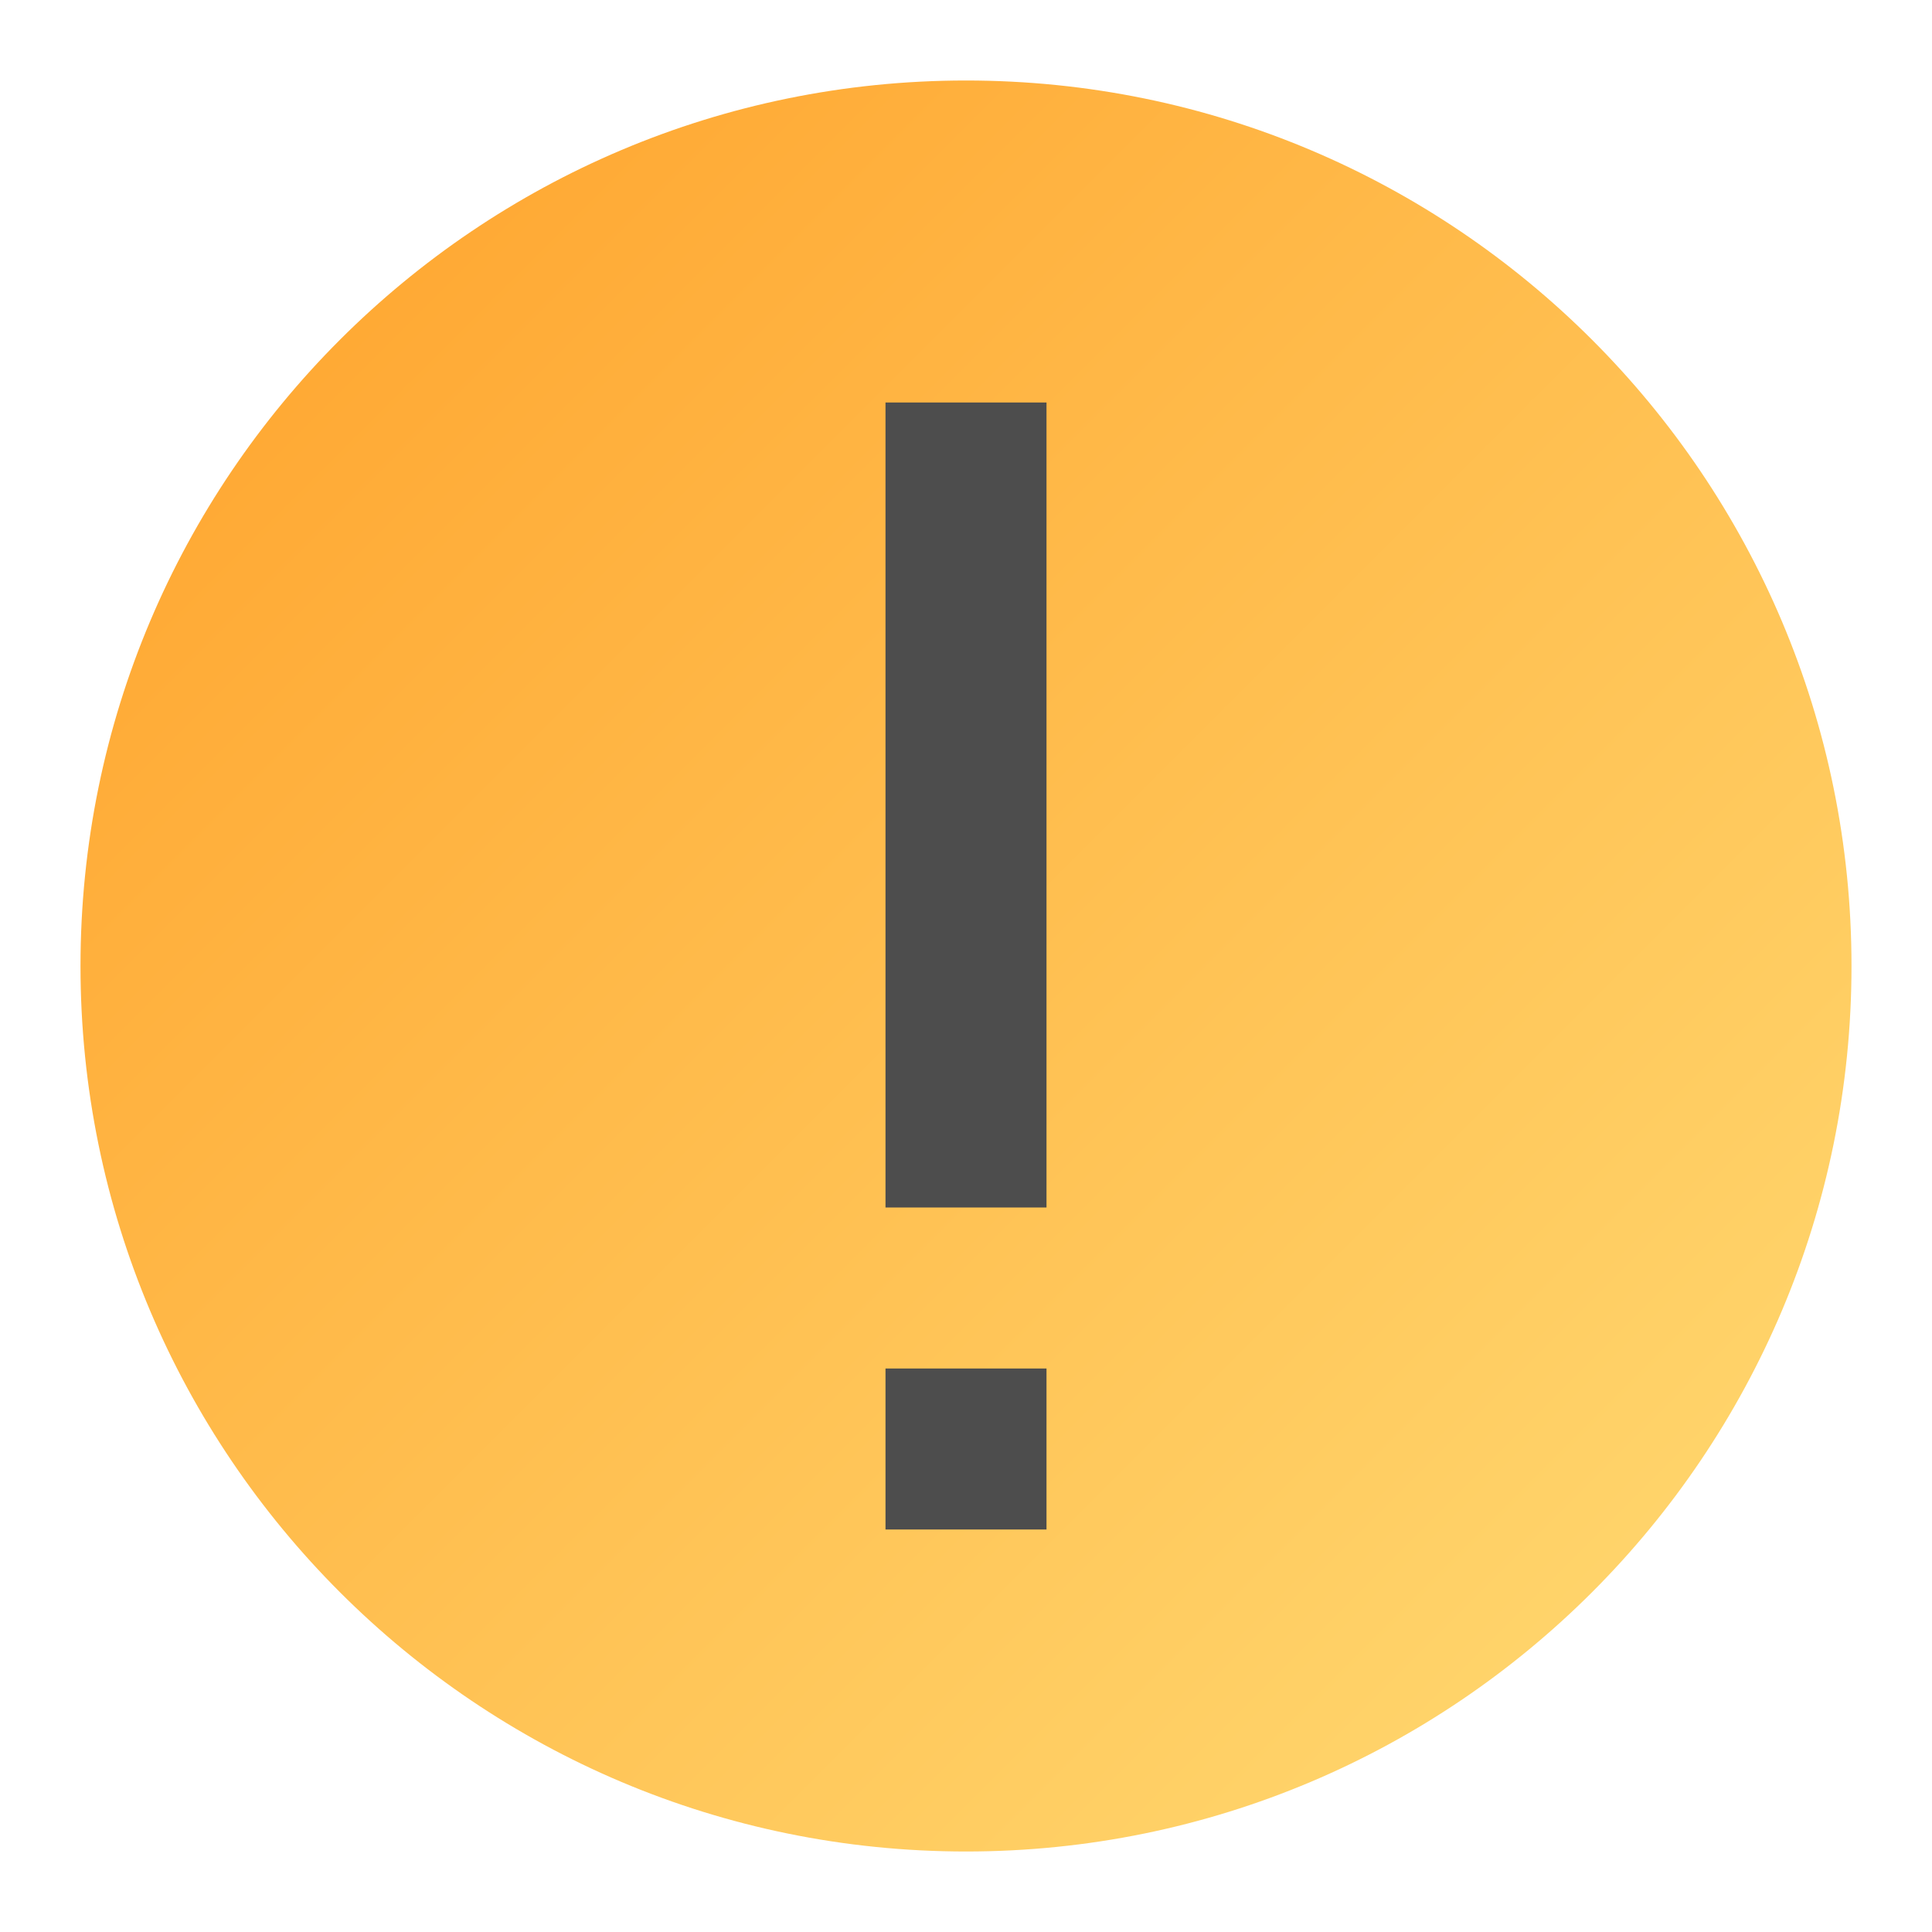
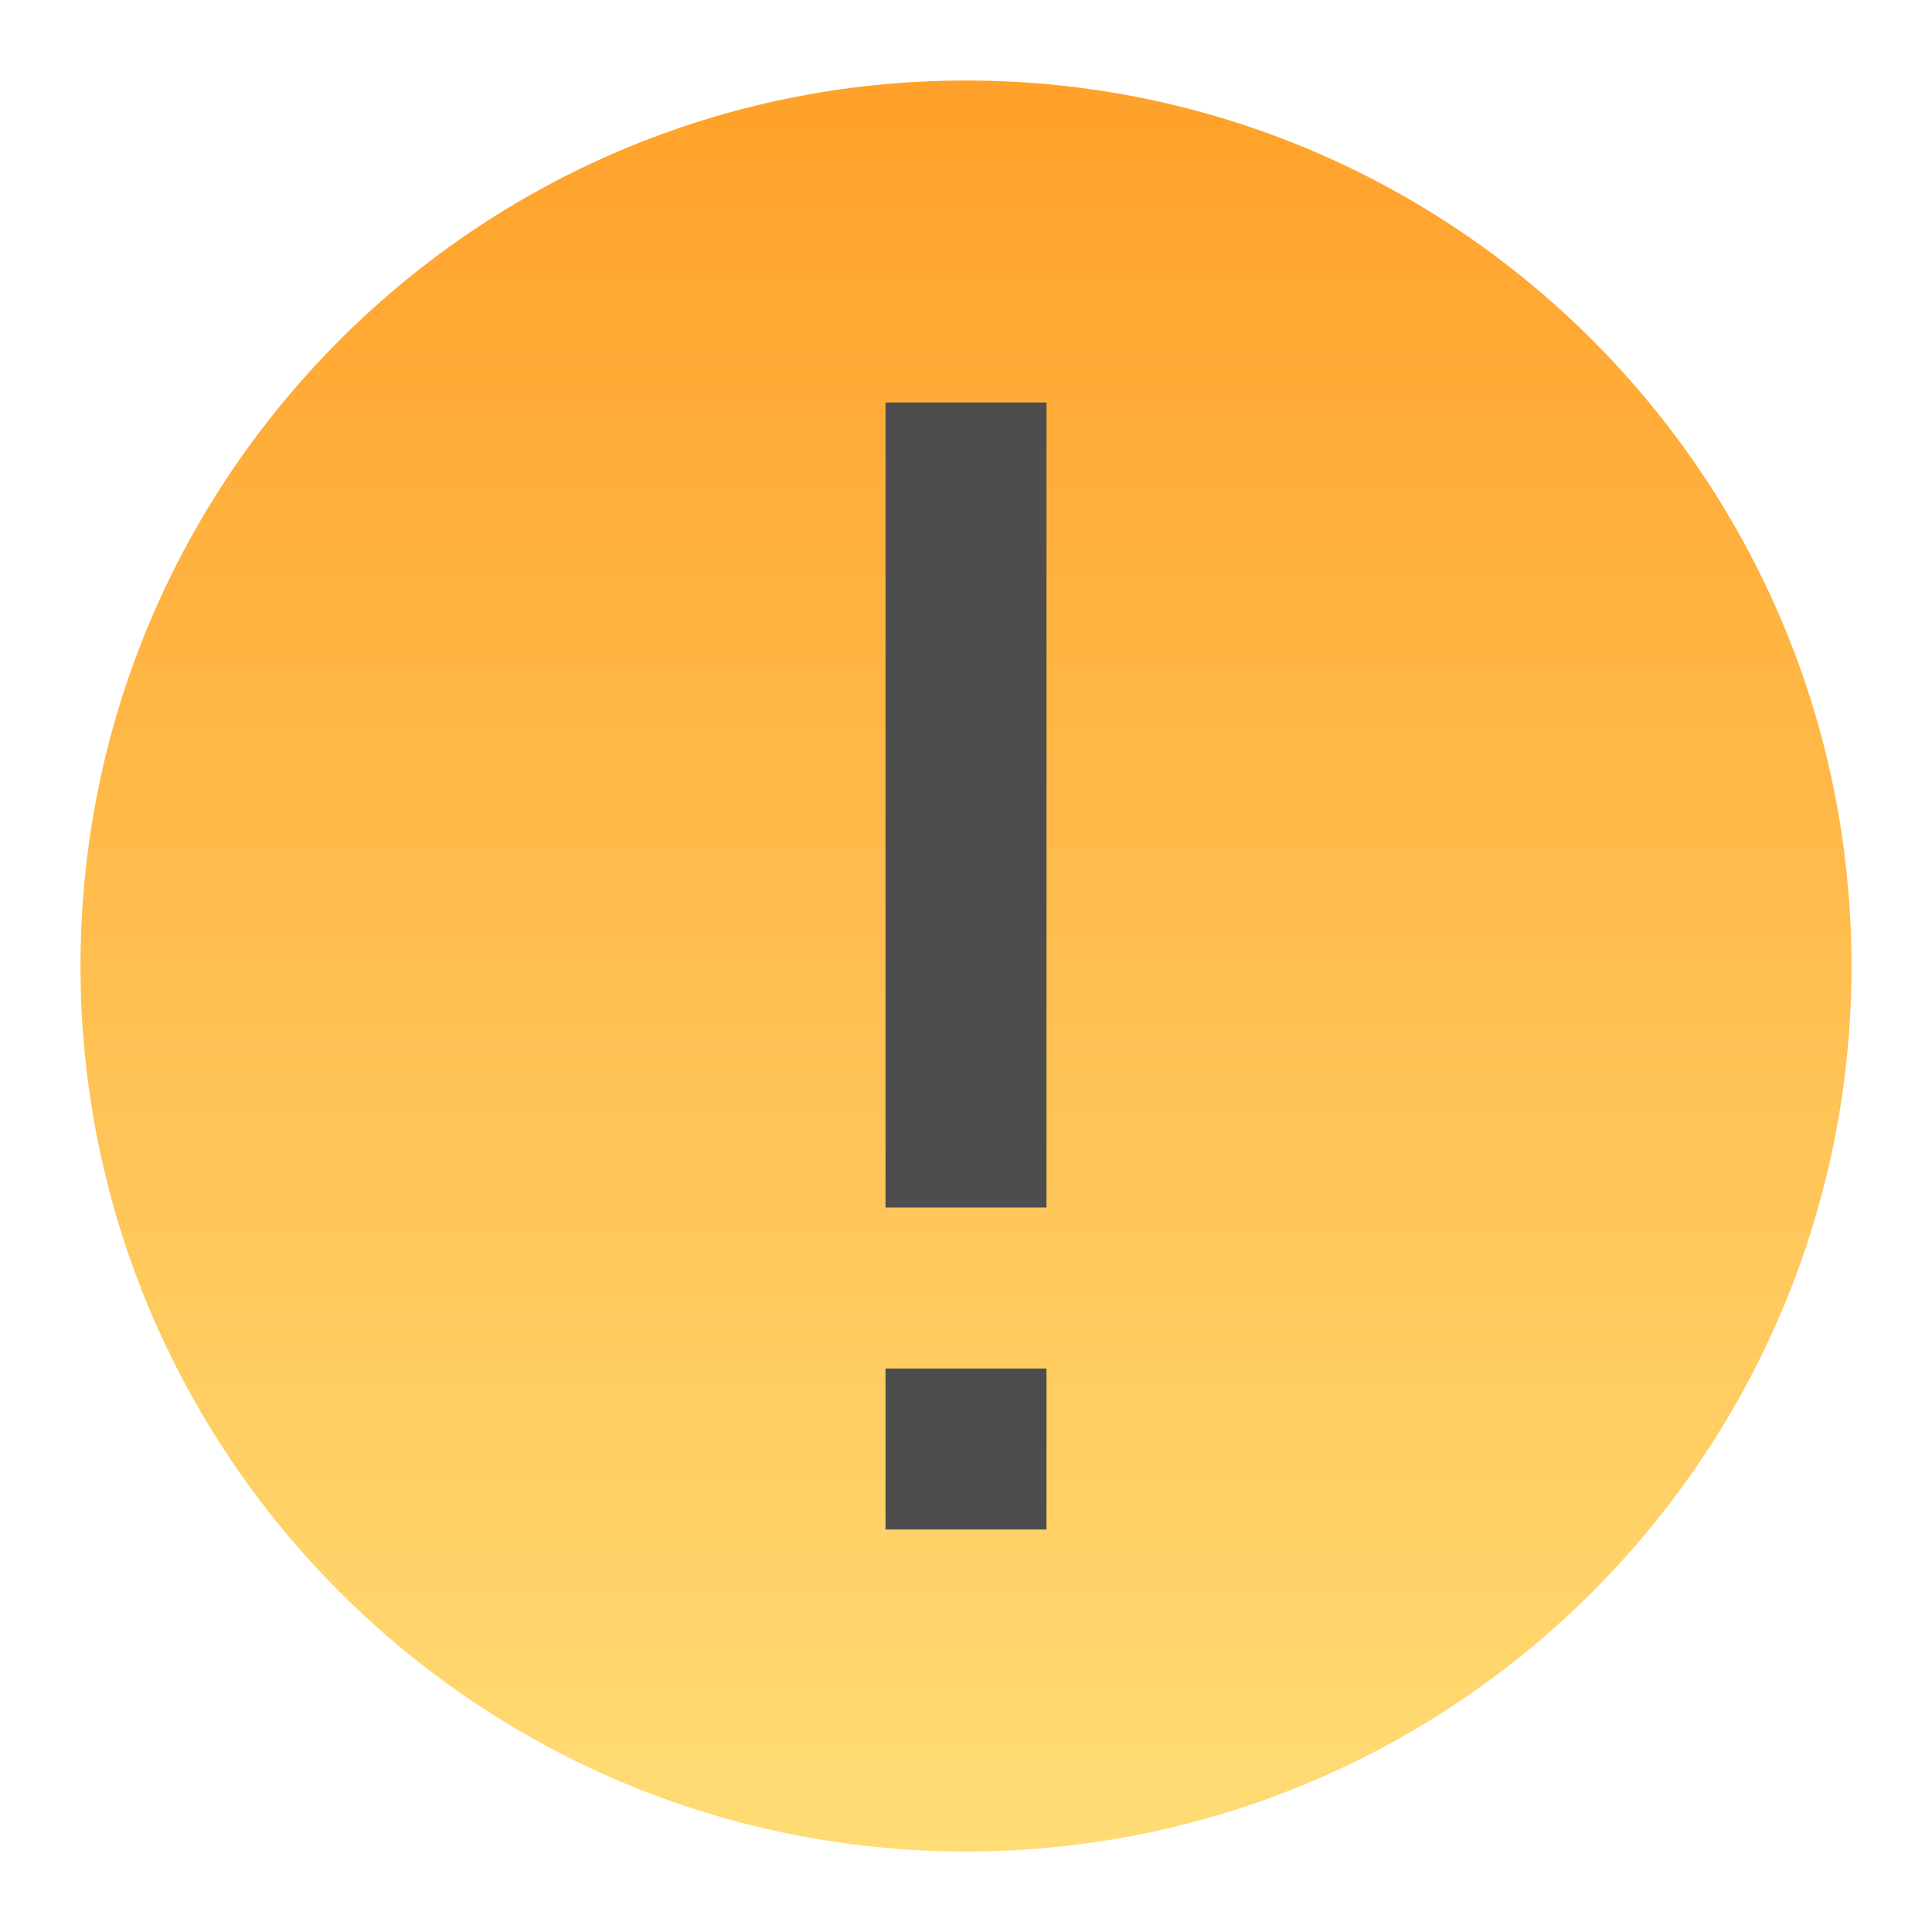
<svg xmlns="http://www.w3.org/2000/svg" xmlns:xlink="http://www.w3.org/1999/xlink" width="24" height="24" viewBox="0 0 24 24" version="1.1" id="svg5">
  <defs id="defs2">
-     <linearGradient xlink:href="#linearGradient986" id="linearGradient2881" x1="3" y1="3" x2="29" y2="29" gradientUnits="userSpaceOnUse" gradientTransform="matrix(0.8461538,0,0,0.8461538,-1.538461,-1.538461)" />
+     <linearGradient xlink:href="#linearGradient986" id="linearGradient2881" x1="16" y1="3" x2="16" y2="29" gradientUnits="userSpaceOnUse" gradientTransform="matrix(0.8461538,0,0,0.8461538,-1.538461,-1.538461)" />
    <linearGradient id="linearGradient986">
      <stop style="stop-color:#ffa12a;stop-opacity:1;" offset="0" id="stop982" />
      <stop style="stop-color:#ffdc75;stop-opacity:1;" offset="1" id="stop984" />
    </linearGradient>
  </defs>
  <circle style="fill:url(#linearGradient2881);fill-opacity:1;stroke:none;stroke-width:1.692;stroke-linecap:round;stroke-linejoin:round;stroke-dasharray:none;stroke-opacity:1" id="path2873" cx="12" cy="12" r="11" />
  <path id="path1151" style="fill:#4d4d4d;fill-opacity:1;stroke-width:6;stroke-linecap:round;stroke-linejoin:round" d="m 11,19 v -2 h 2 v 2 z m 0,-4 V 5 h 2 v 10 z" />
</svg>
